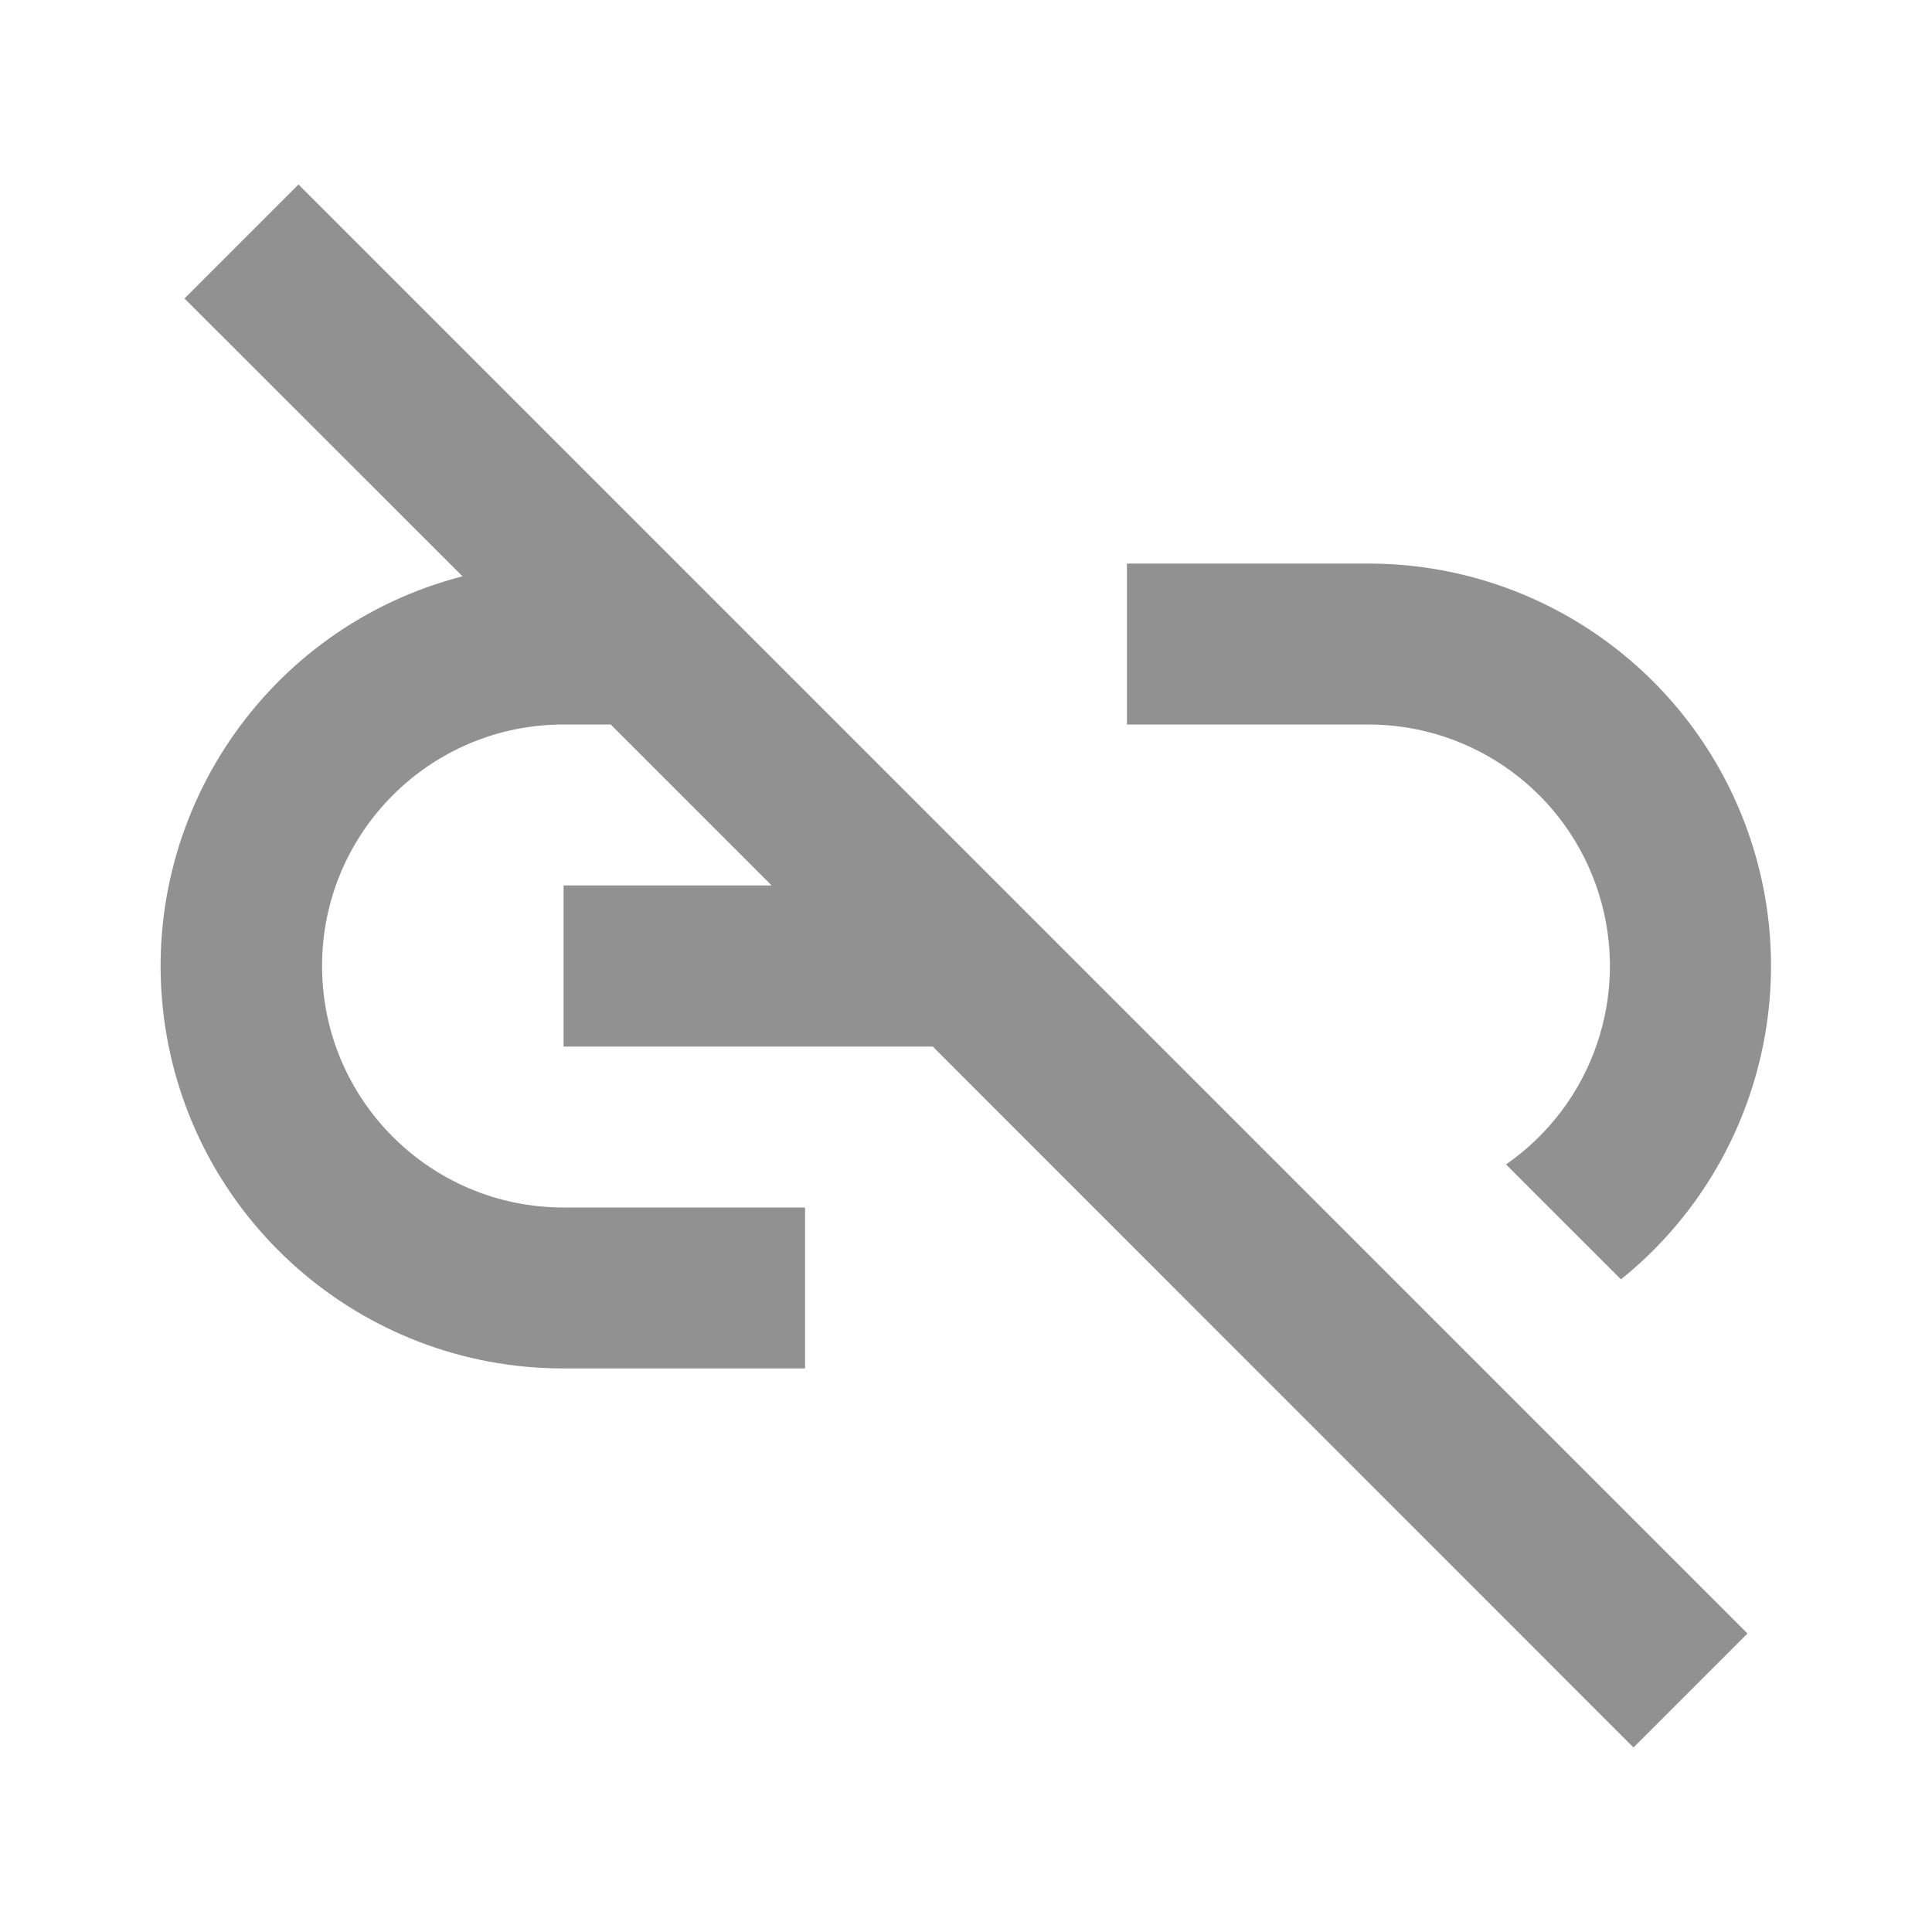
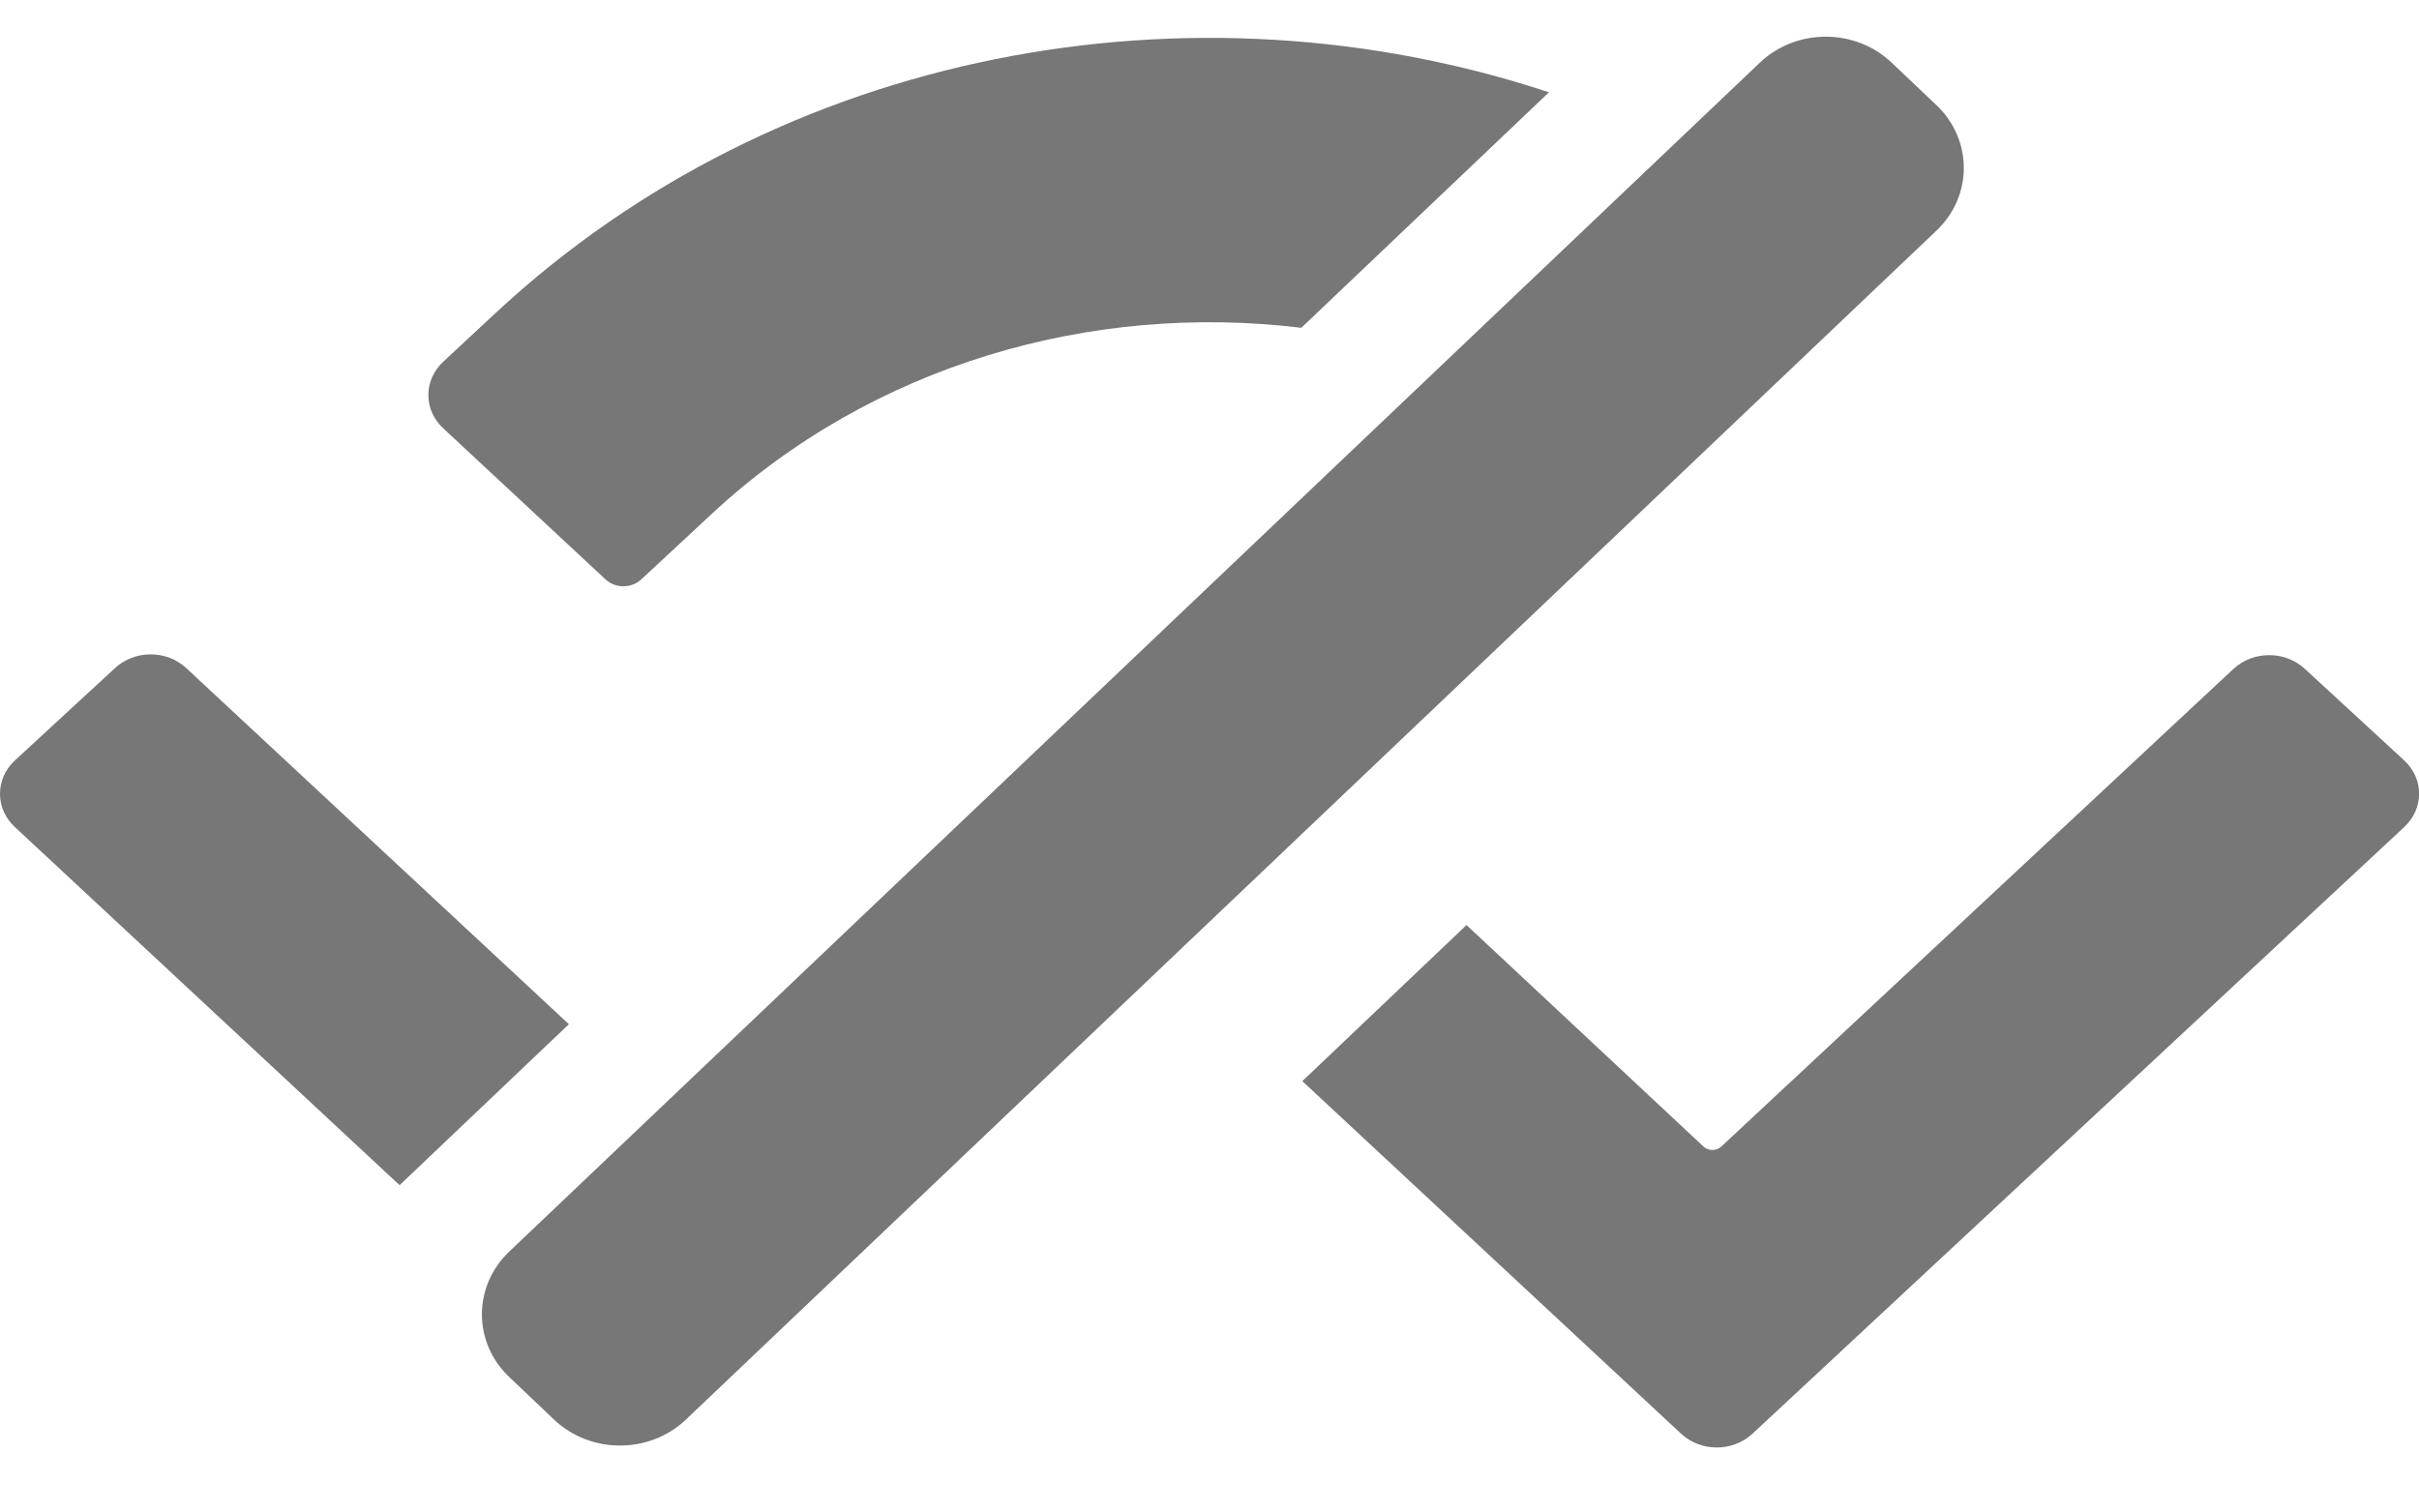
- <svg xmlns="http://www.w3.org/2000/svg" width="10" height="10" viewBox="0 0 10 10" fill="none">
-   <path d="M8.455 9.045L4.828 5.417H2.917V4.583H3.994L3.161 3.75H2.917C2.226 3.75 1.667 4.31 1.667 5C1.667 5.69 2.226 6.25 2.917 6.25H4.167V7.083H2.917C1.867 7.084 0.981 6.304 0.848 5.264C0.716 4.223 1.378 3.245 2.394 2.983L0.955 1.545L1.545 0.955L9.045 8.455L8.456 9.044L8.455 9.045ZM8.39 6.622L7.795 6.027C8.244 5.716 8.439 5.149 8.276 4.627C8.113 4.105 7.63 3.75 7.083 3.75H5.833V2.917H7.083C7.967 2.917 8.754 3.474 9.048 4.307C9.342 5.14 9.078 6.068 8.39 6.622H8.39Z" fill="#919191" />
+ <svg xmlns="http://www.w3.org/2000/svg" width="24" height="15" viewBox="0 0 24 15" fill="none">
+   <path d="M19.213 1.044L18.768 0.622C18.407 0.278 17.822 0.278 17.46 0.622L5.052 12.421C4.691 12.765 4.691 13.322 5.052 13.665L5.497 14.088C5.858 14.431 6.444 14.431 6.805 14.088L19.213 2.288C19.574 1.945 19.574 1.388 19.213 1.044Z" fill="#777777" />
+   <path d="M6.008 5.75C6.106 5.841 6.264 5.841 6.362 5.75L7.057 5.104C8.654 3.616 10.832 3 12.911 3.253L15.368 0.916C11.836 -0.254 7.741 0.477 4.914 3.109L4.397 3.59C4.201 3.773 4.201 4.068 4.397 4.25L6.008 5.75H6.008Z" fill="#777777" />
+   <path d="M3.965 11.761L5.644 10.164L1.849 6.631C1.653 6.448 1.336 6.448 1.14 6.631L0.147 7.547C-0.049 7.729 -0.049 8.025 0.147 8.207L3.964 11.761H3.965Z" fill="#777777" />
+   <path d="M22.868 6.638C22.672 6.456 22.355 6.456 22.159 6.638L17.078 11.378C17.029 11.424 16.95 11.424 16.901 11.378L14.55 9.18L12.921 10.729L16.679 14.228C16.874 14.41 17.192 14.41 17.387 14.228L23.854 8.207C24.05 8.024 24.05 7.729 23.854 7.547L22.868 6.638H22.868Z" fill="#777777" />
</svg>
